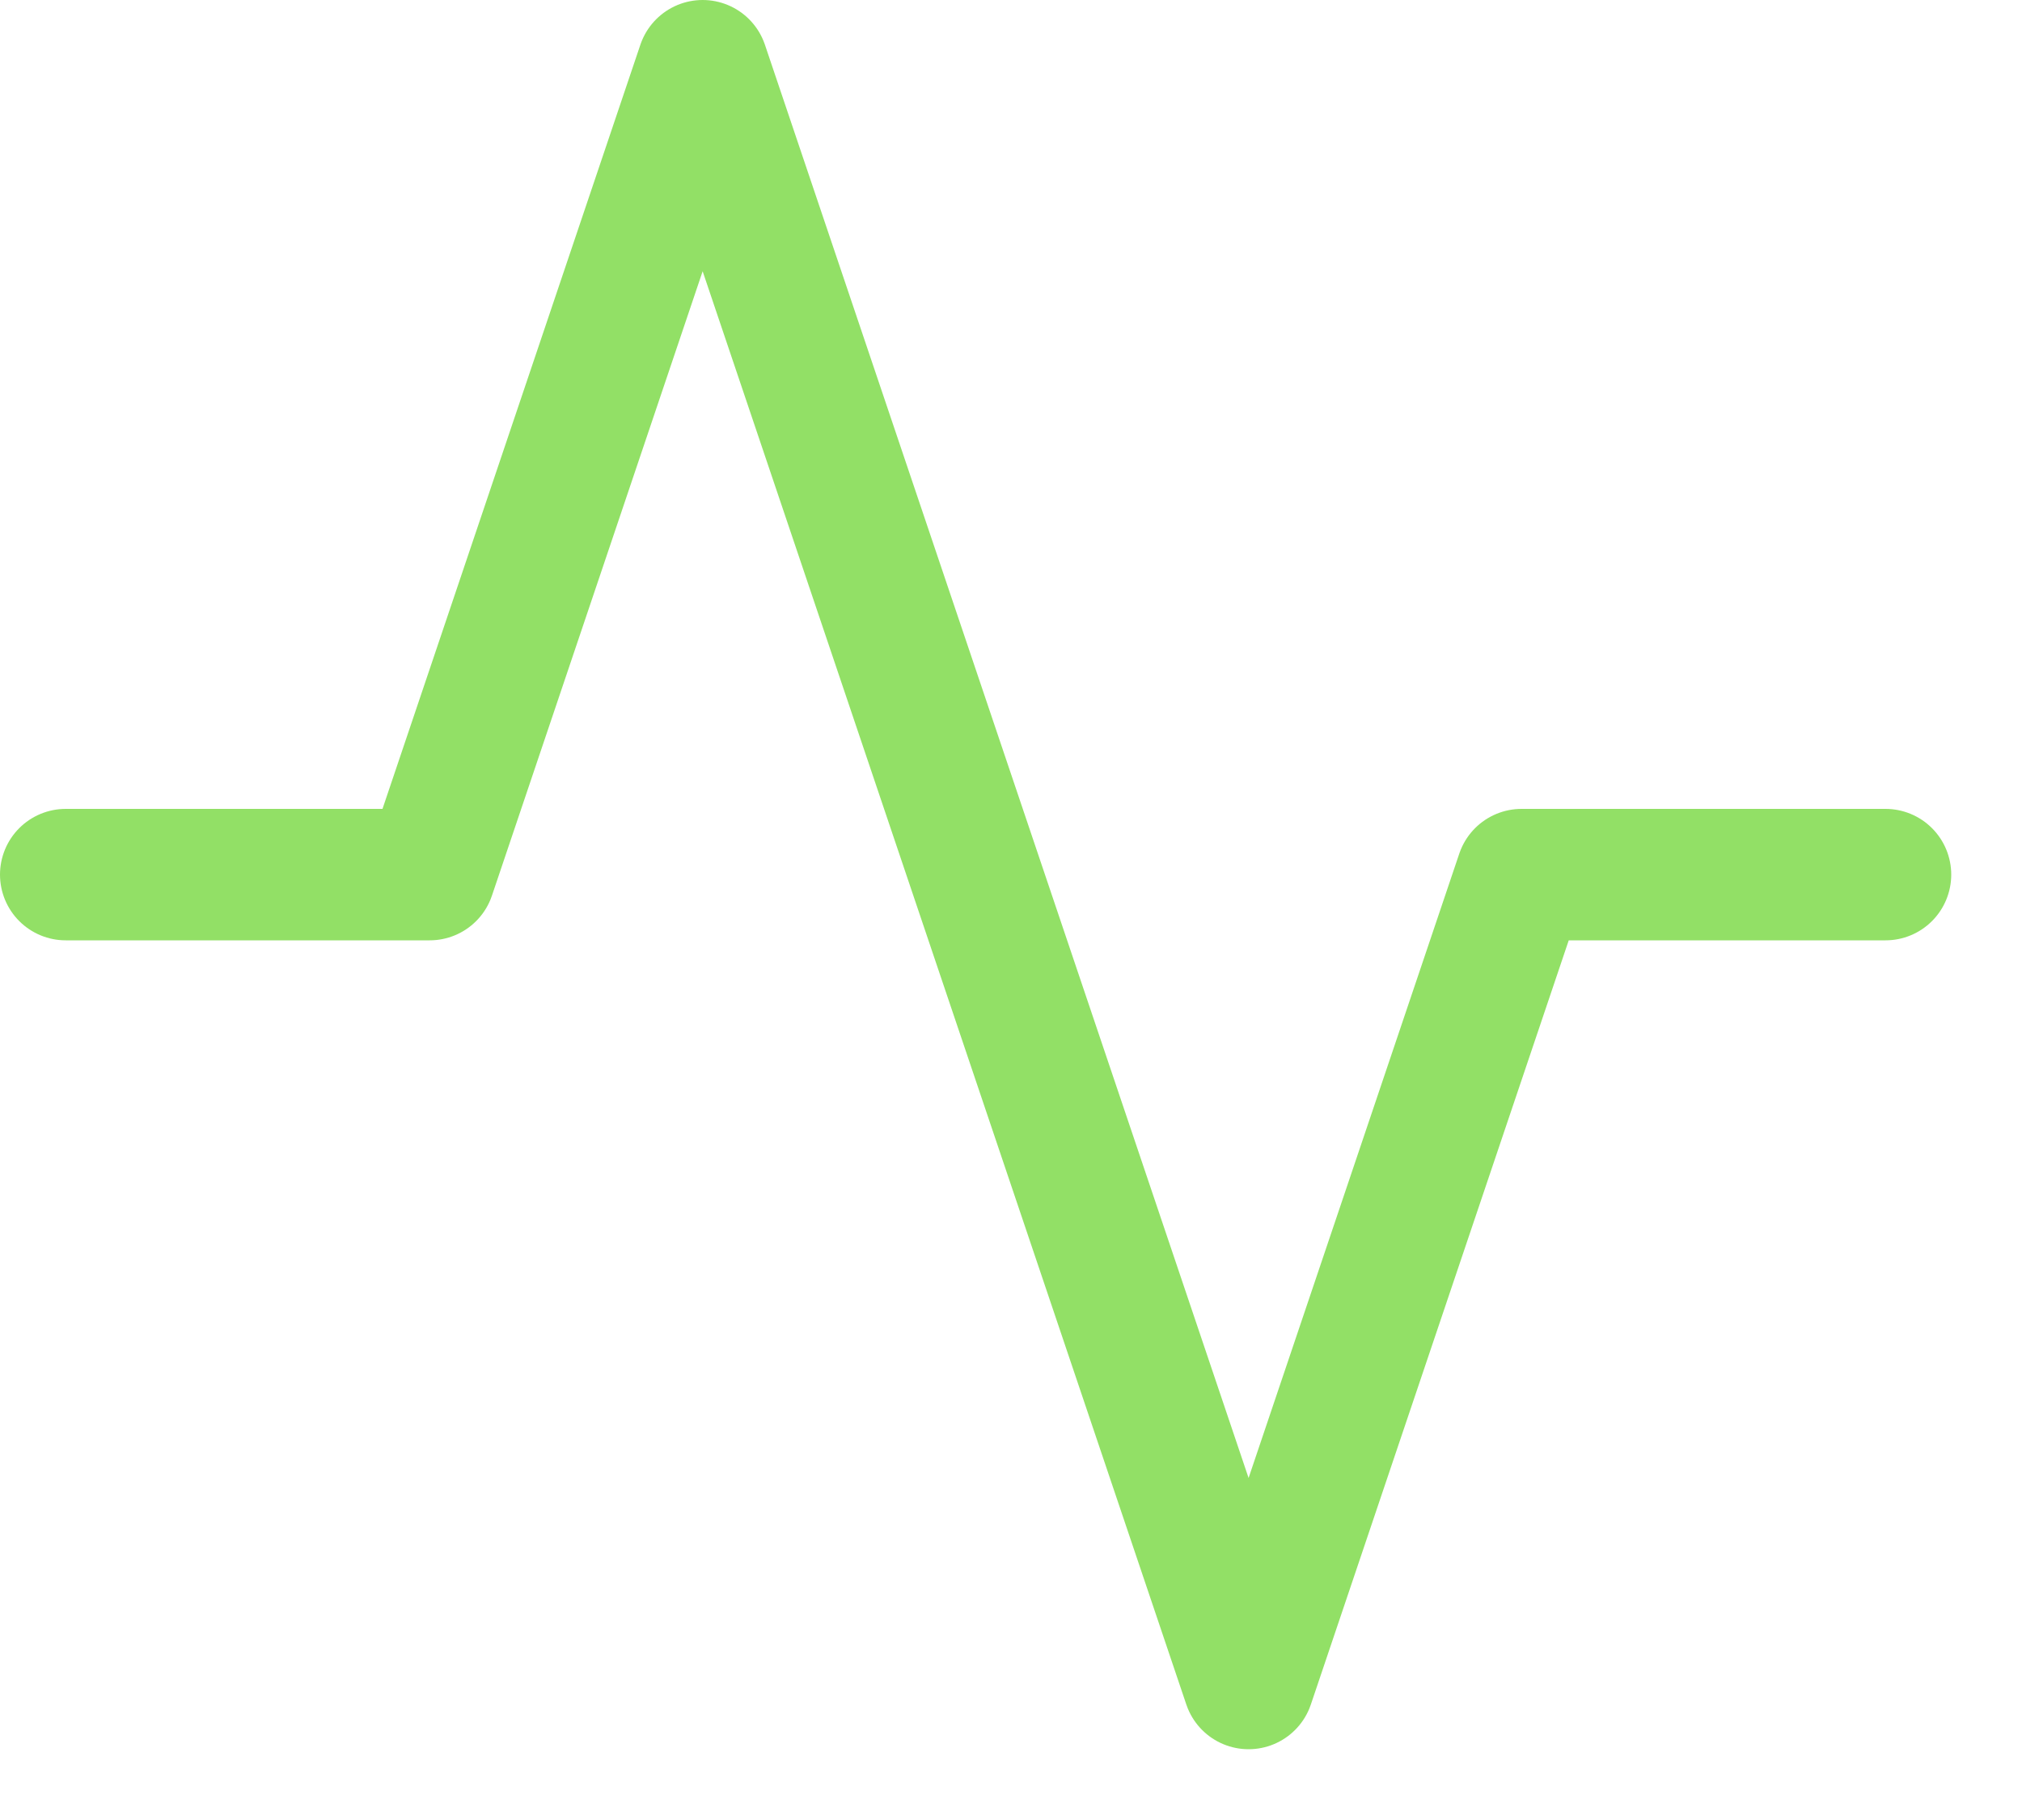
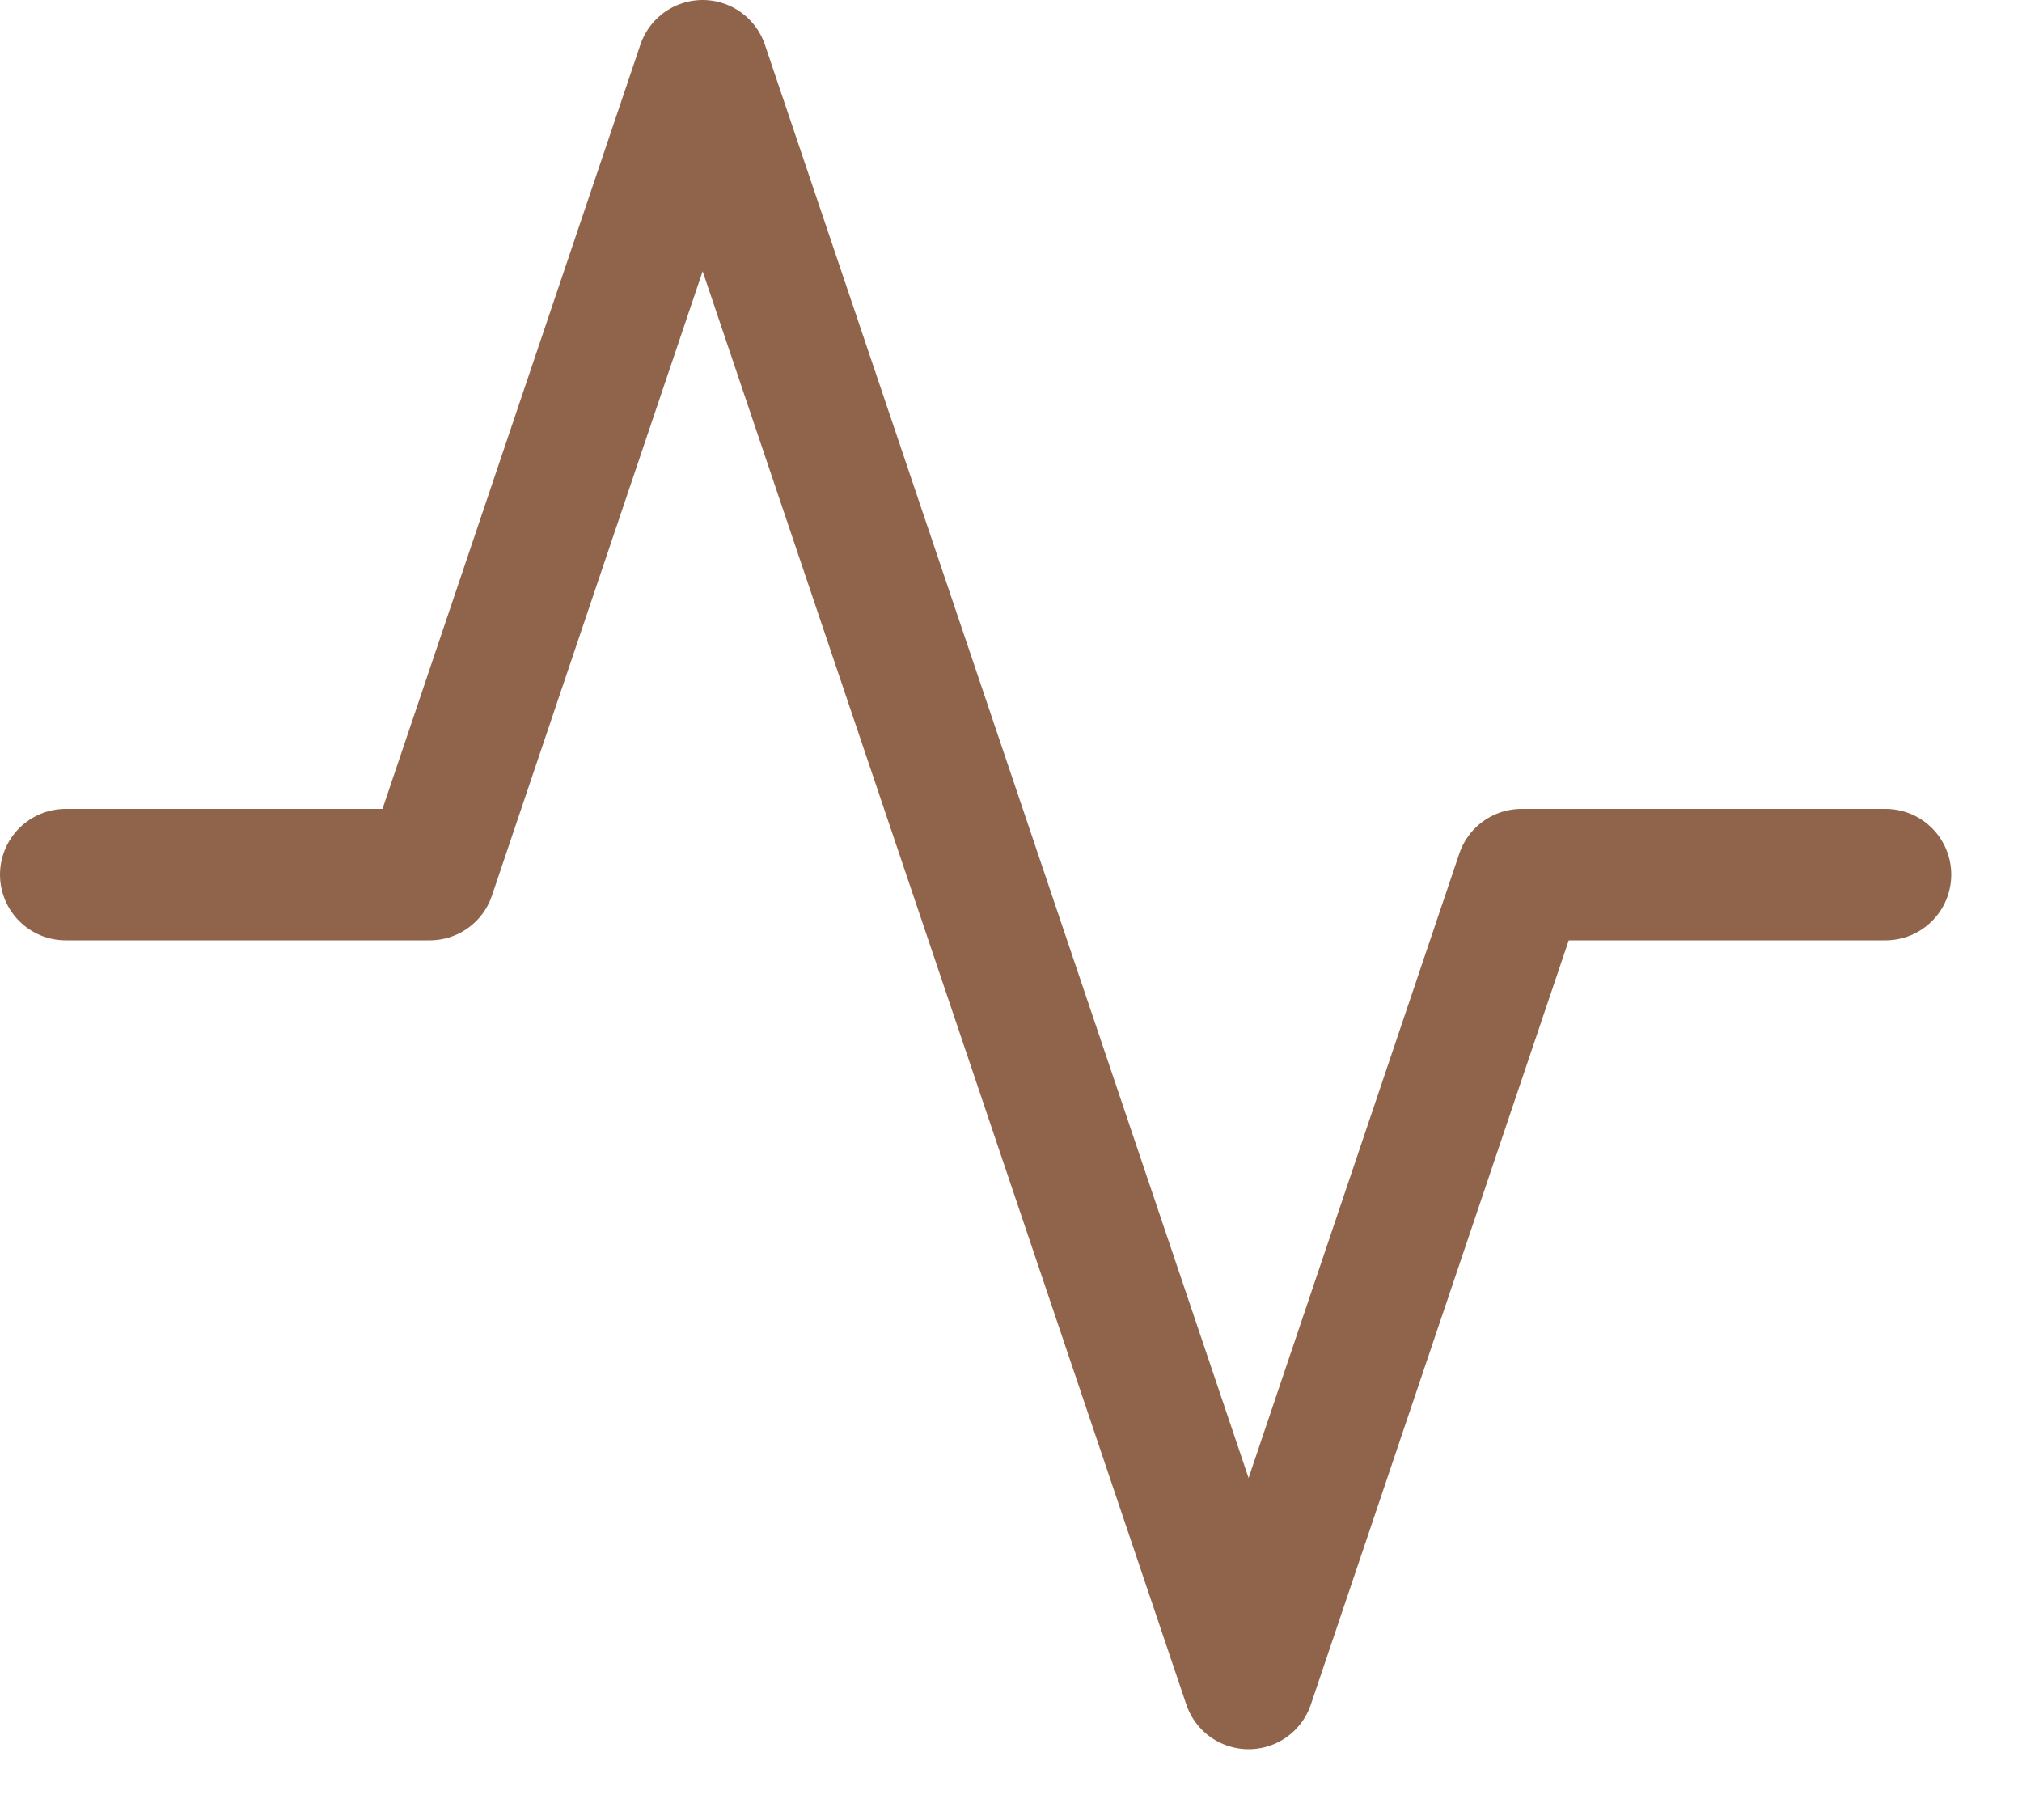
<svg xmlns="http://www.w3.org/2000/svg" width="20" height="18" viewBox="0 0 20 18" fill="none">
-   <path d="M18.65 8.65H15.05L12.35 16.65L6.95 0.65L4.25 8.65H0.65" stroke="#92E066" stroke-width="1.3" stroke-linecap="round" stroke-linejoin="round" />
+   <path d="M18.65 8.65H15.05L12.35 16.65L6.95 0.65L4.25 8.65H0.65" stroke="#90644b" stroke-width="1.3" stroke-linecap="round" stroke-linejoin="round" />
</svg>
